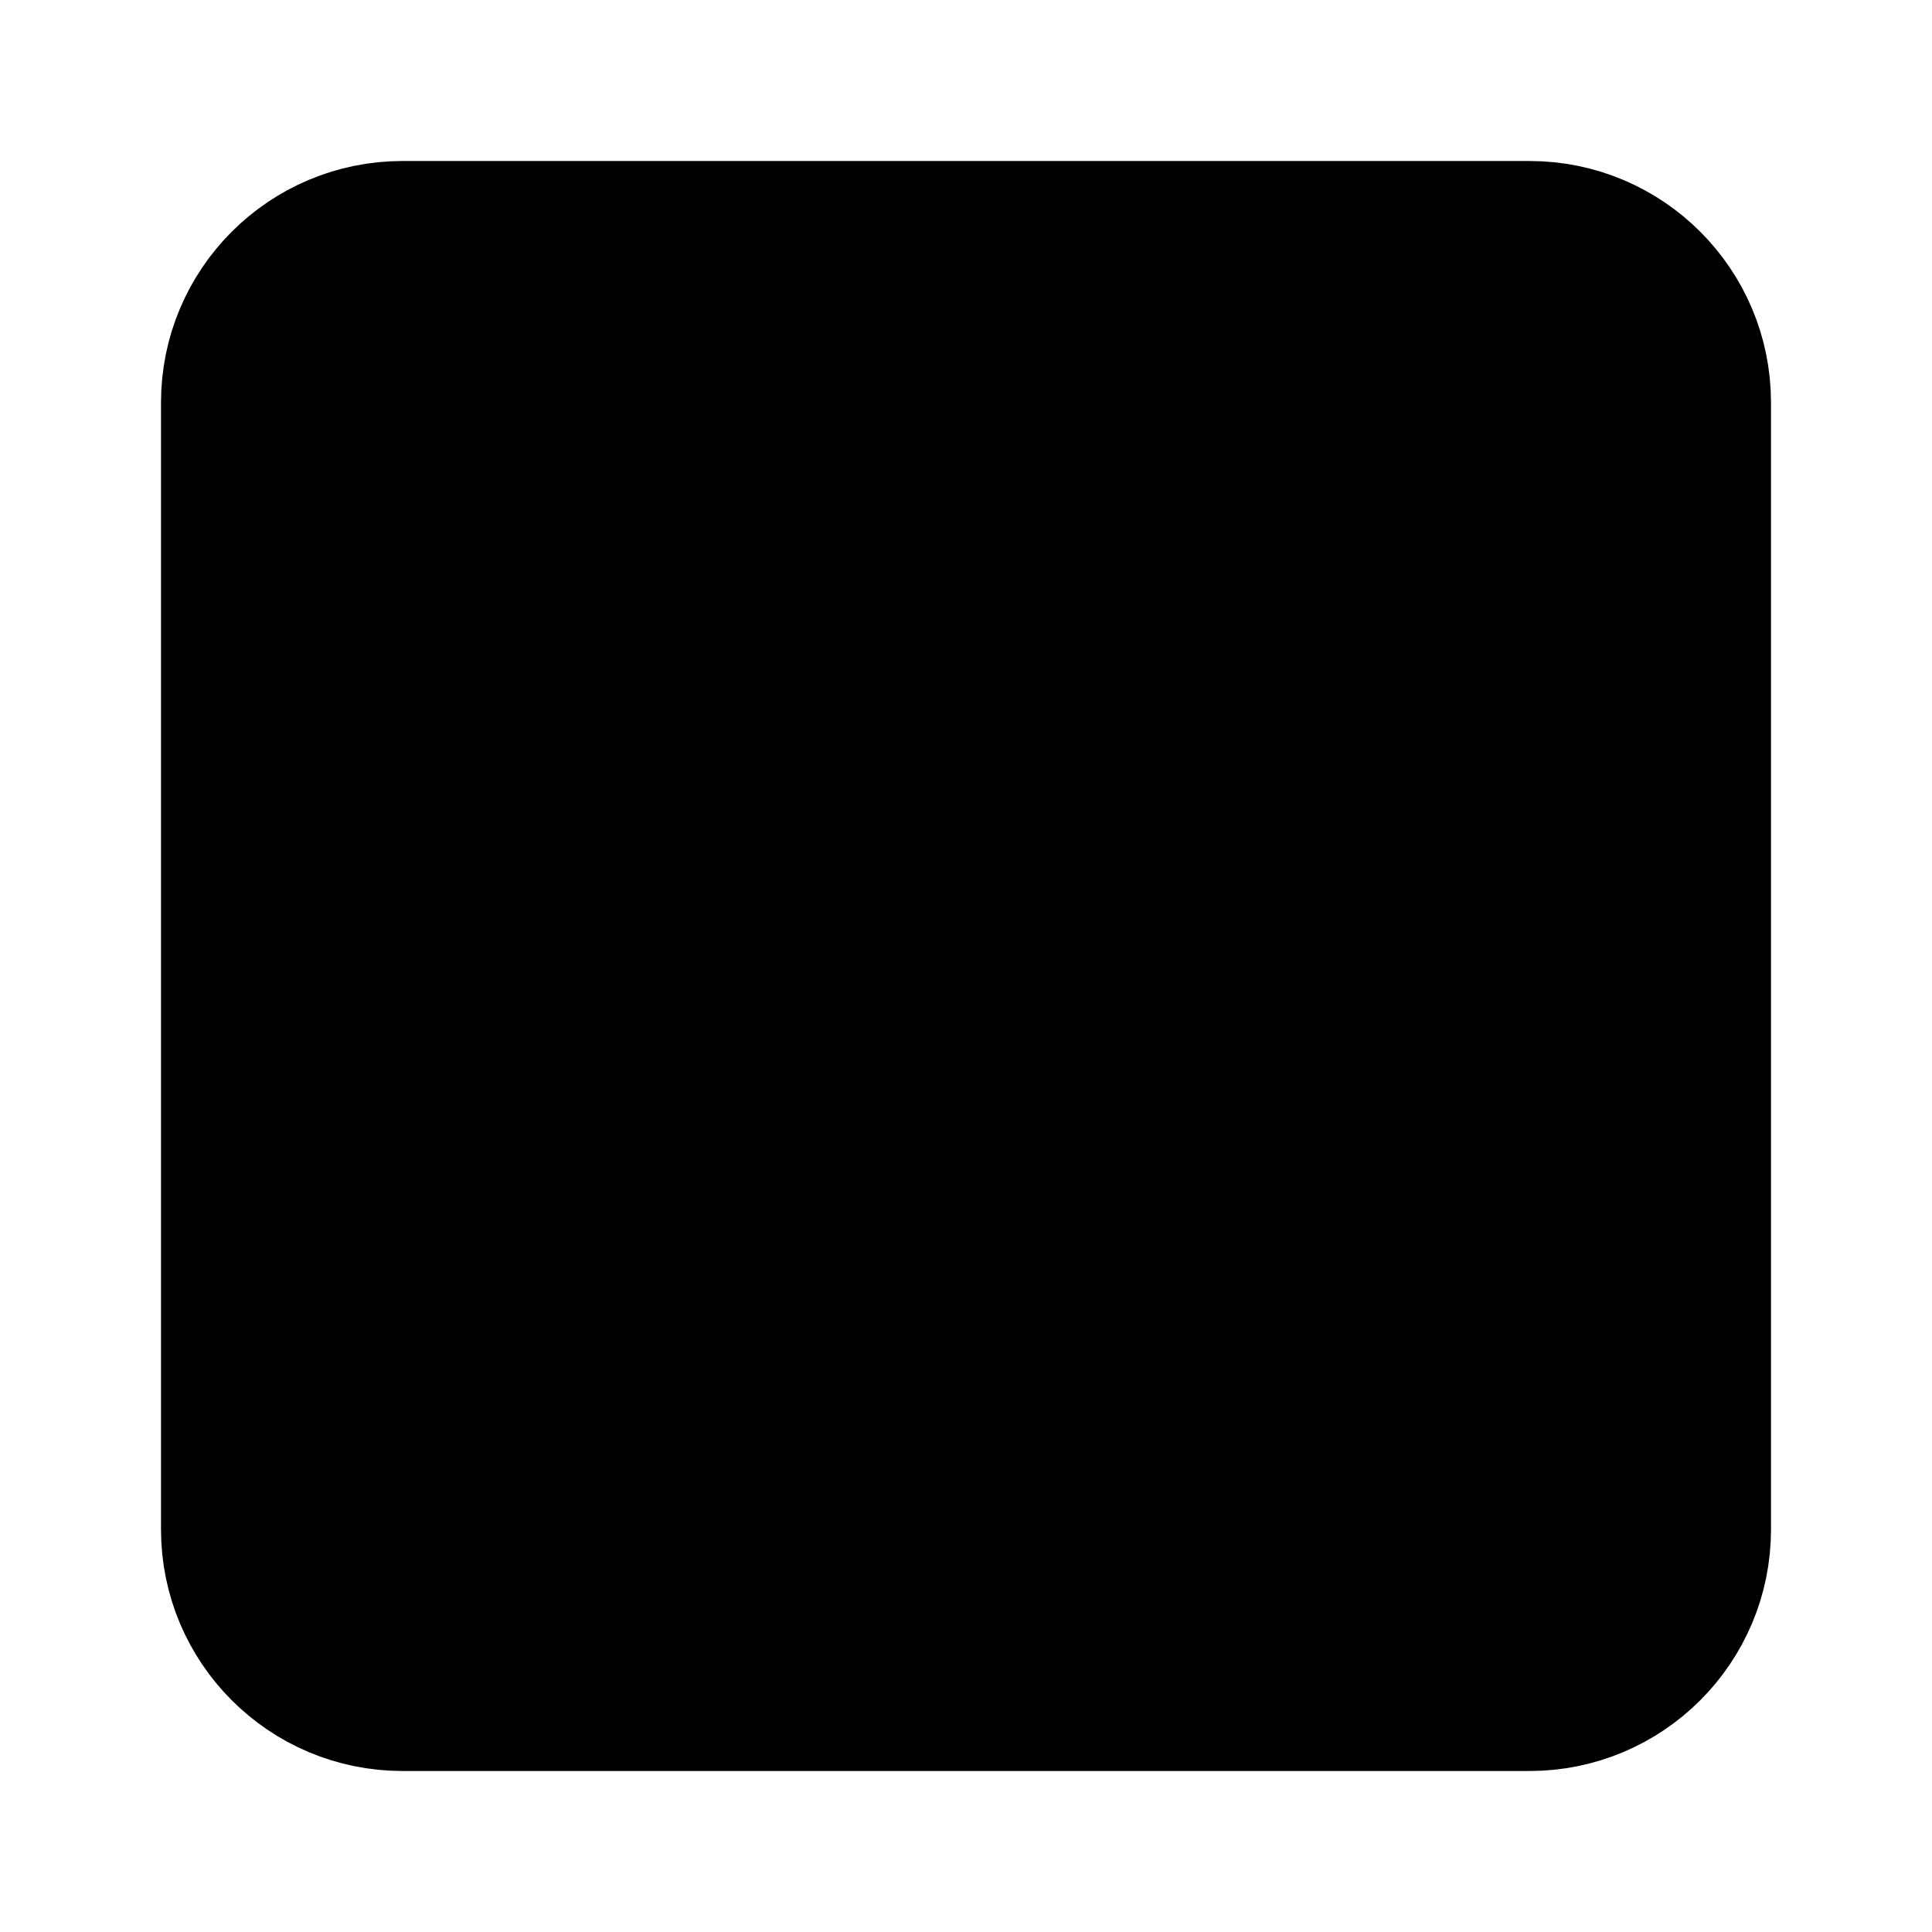
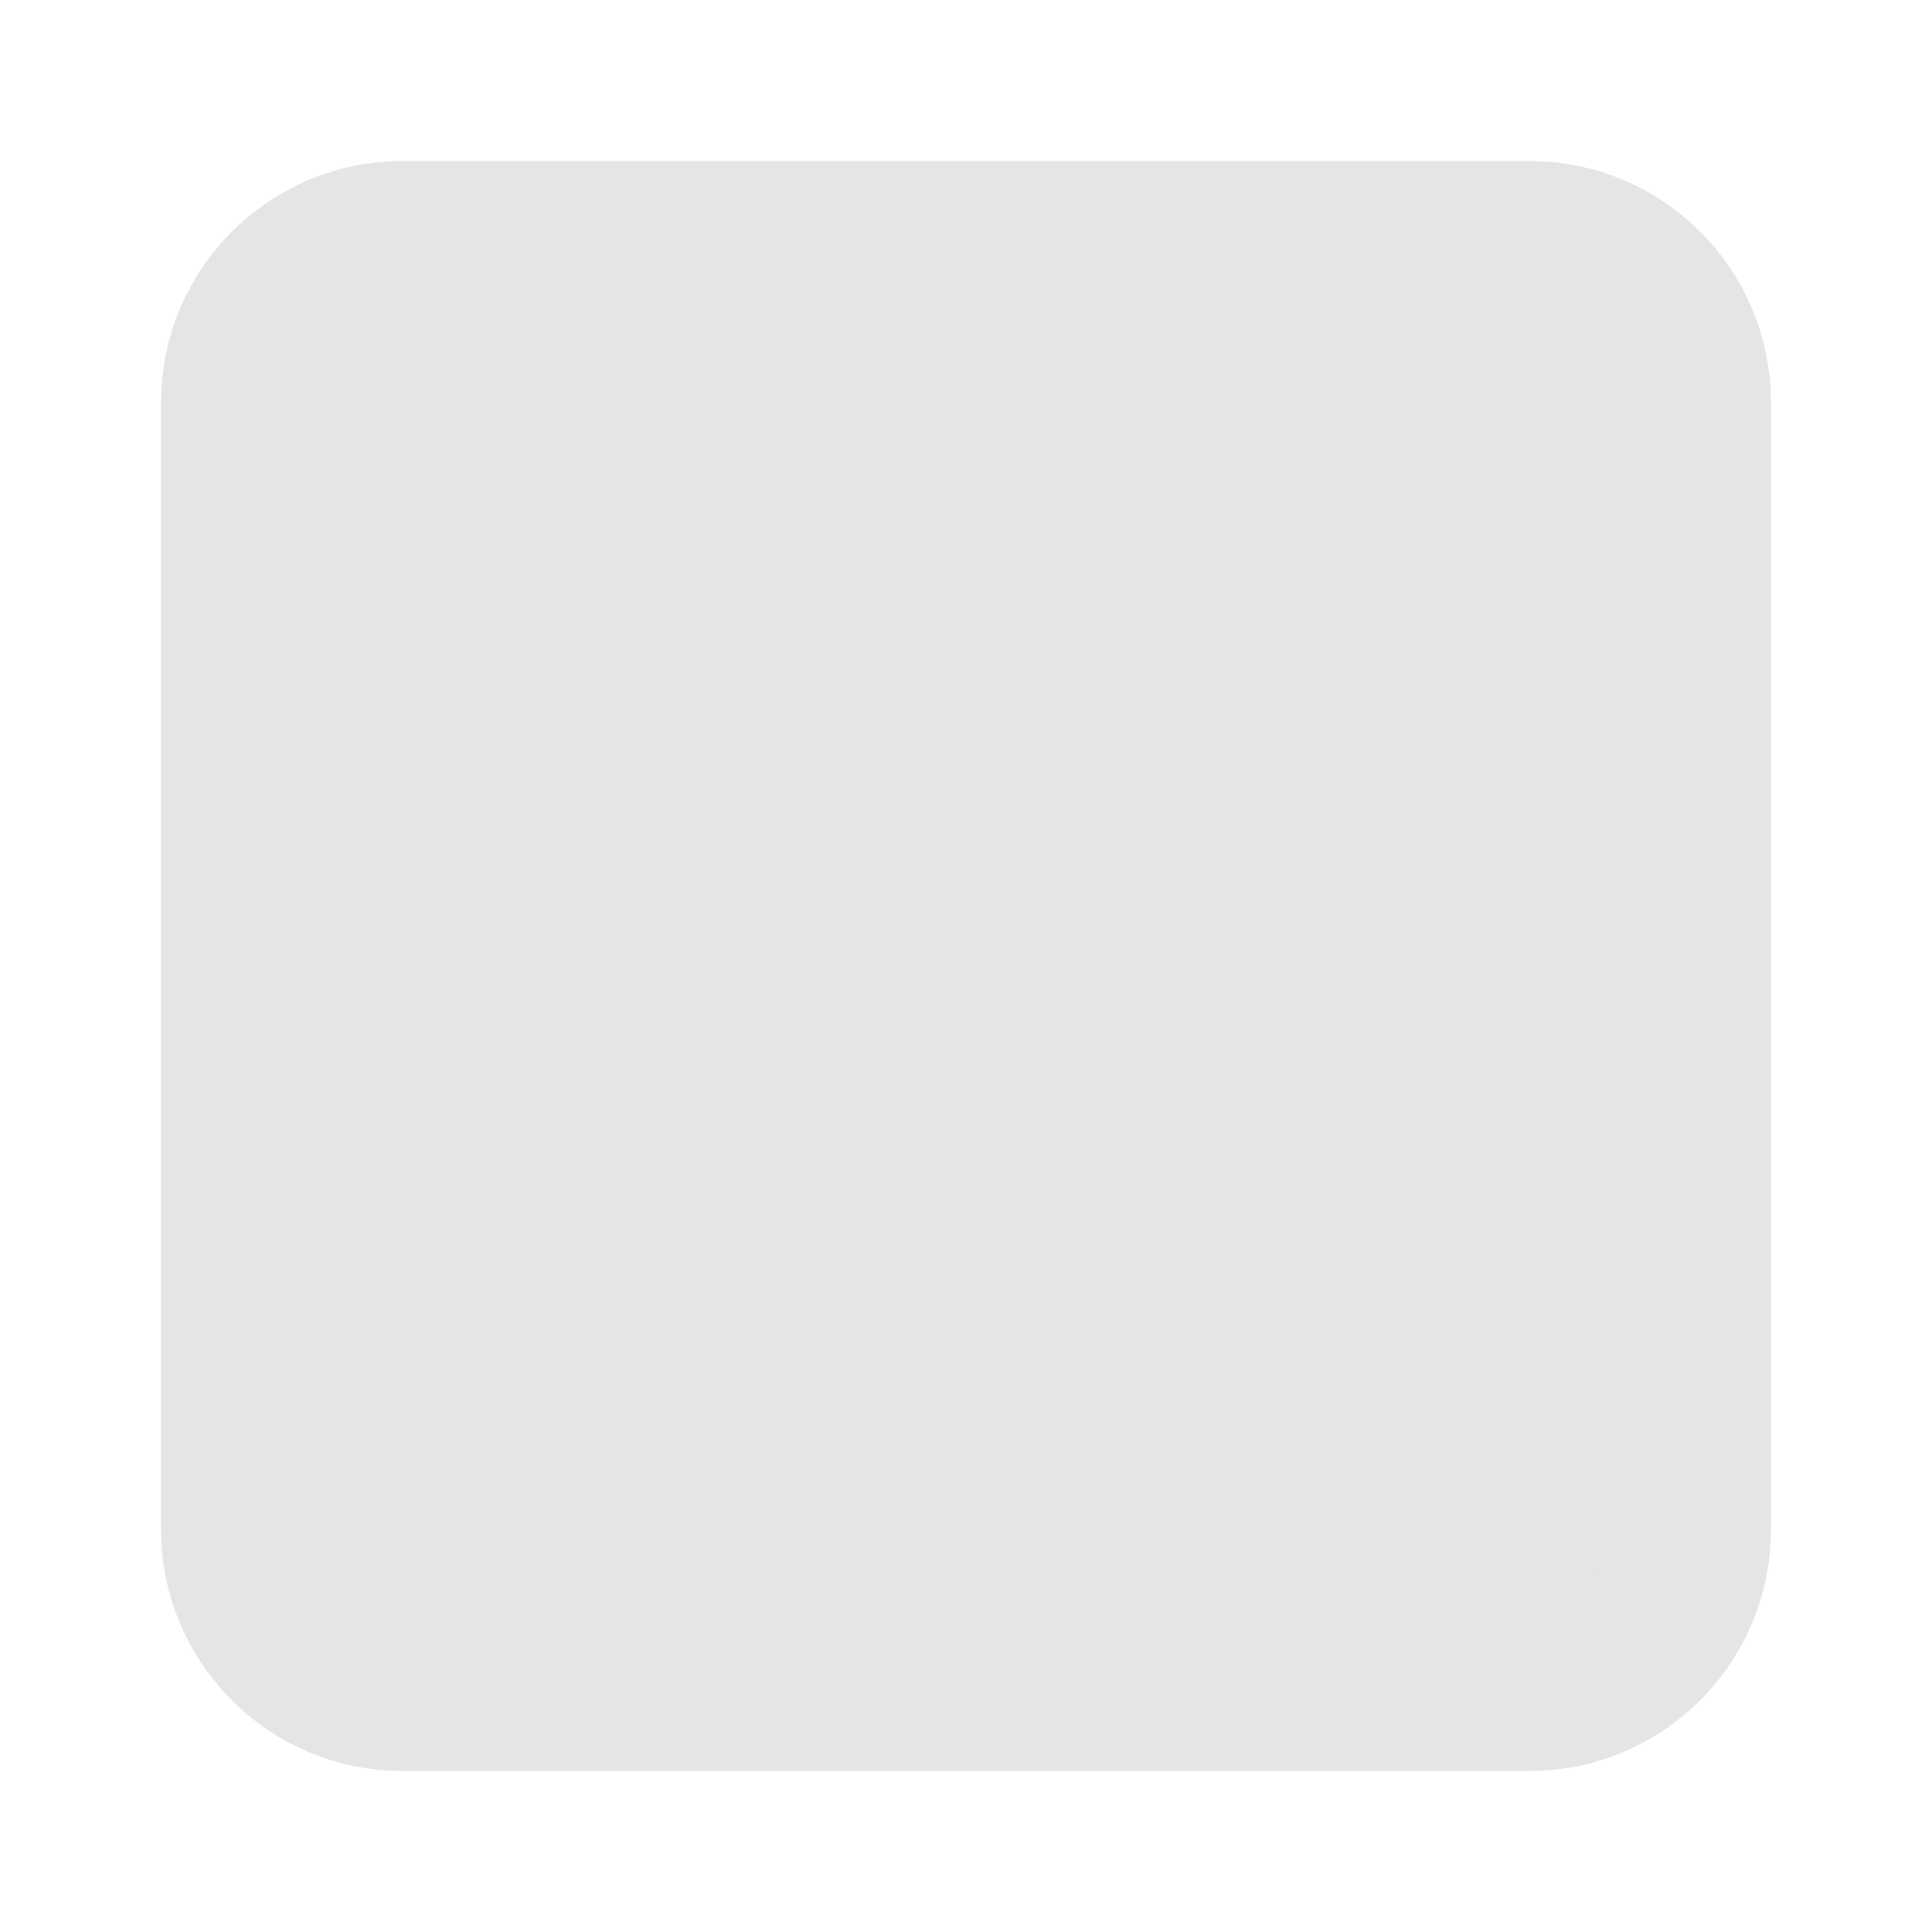
- <svg xmlns="http://www.w3.org/2000/svg" width="24" height="24" viewBox="0 0 24 24" fill="currentColor" stroke="currentColor" stroke-width="2" stroke-linecap="round" stroke-linejoin="round" class="feather feather-square">
+ <svg xmlns="http://www.w3.org/2000/svg" width="24" height="24" viewBox="0 0 24 24" fill="#e5e5e5" stroke="#e5e5e5" stroke-width="2" stroke-linecap="round" stroke-linejoin="round" class="feather feather-square">
  <rect x="3" y="3" width="18" height="18" rx="2" ry="2" />
</svg>
